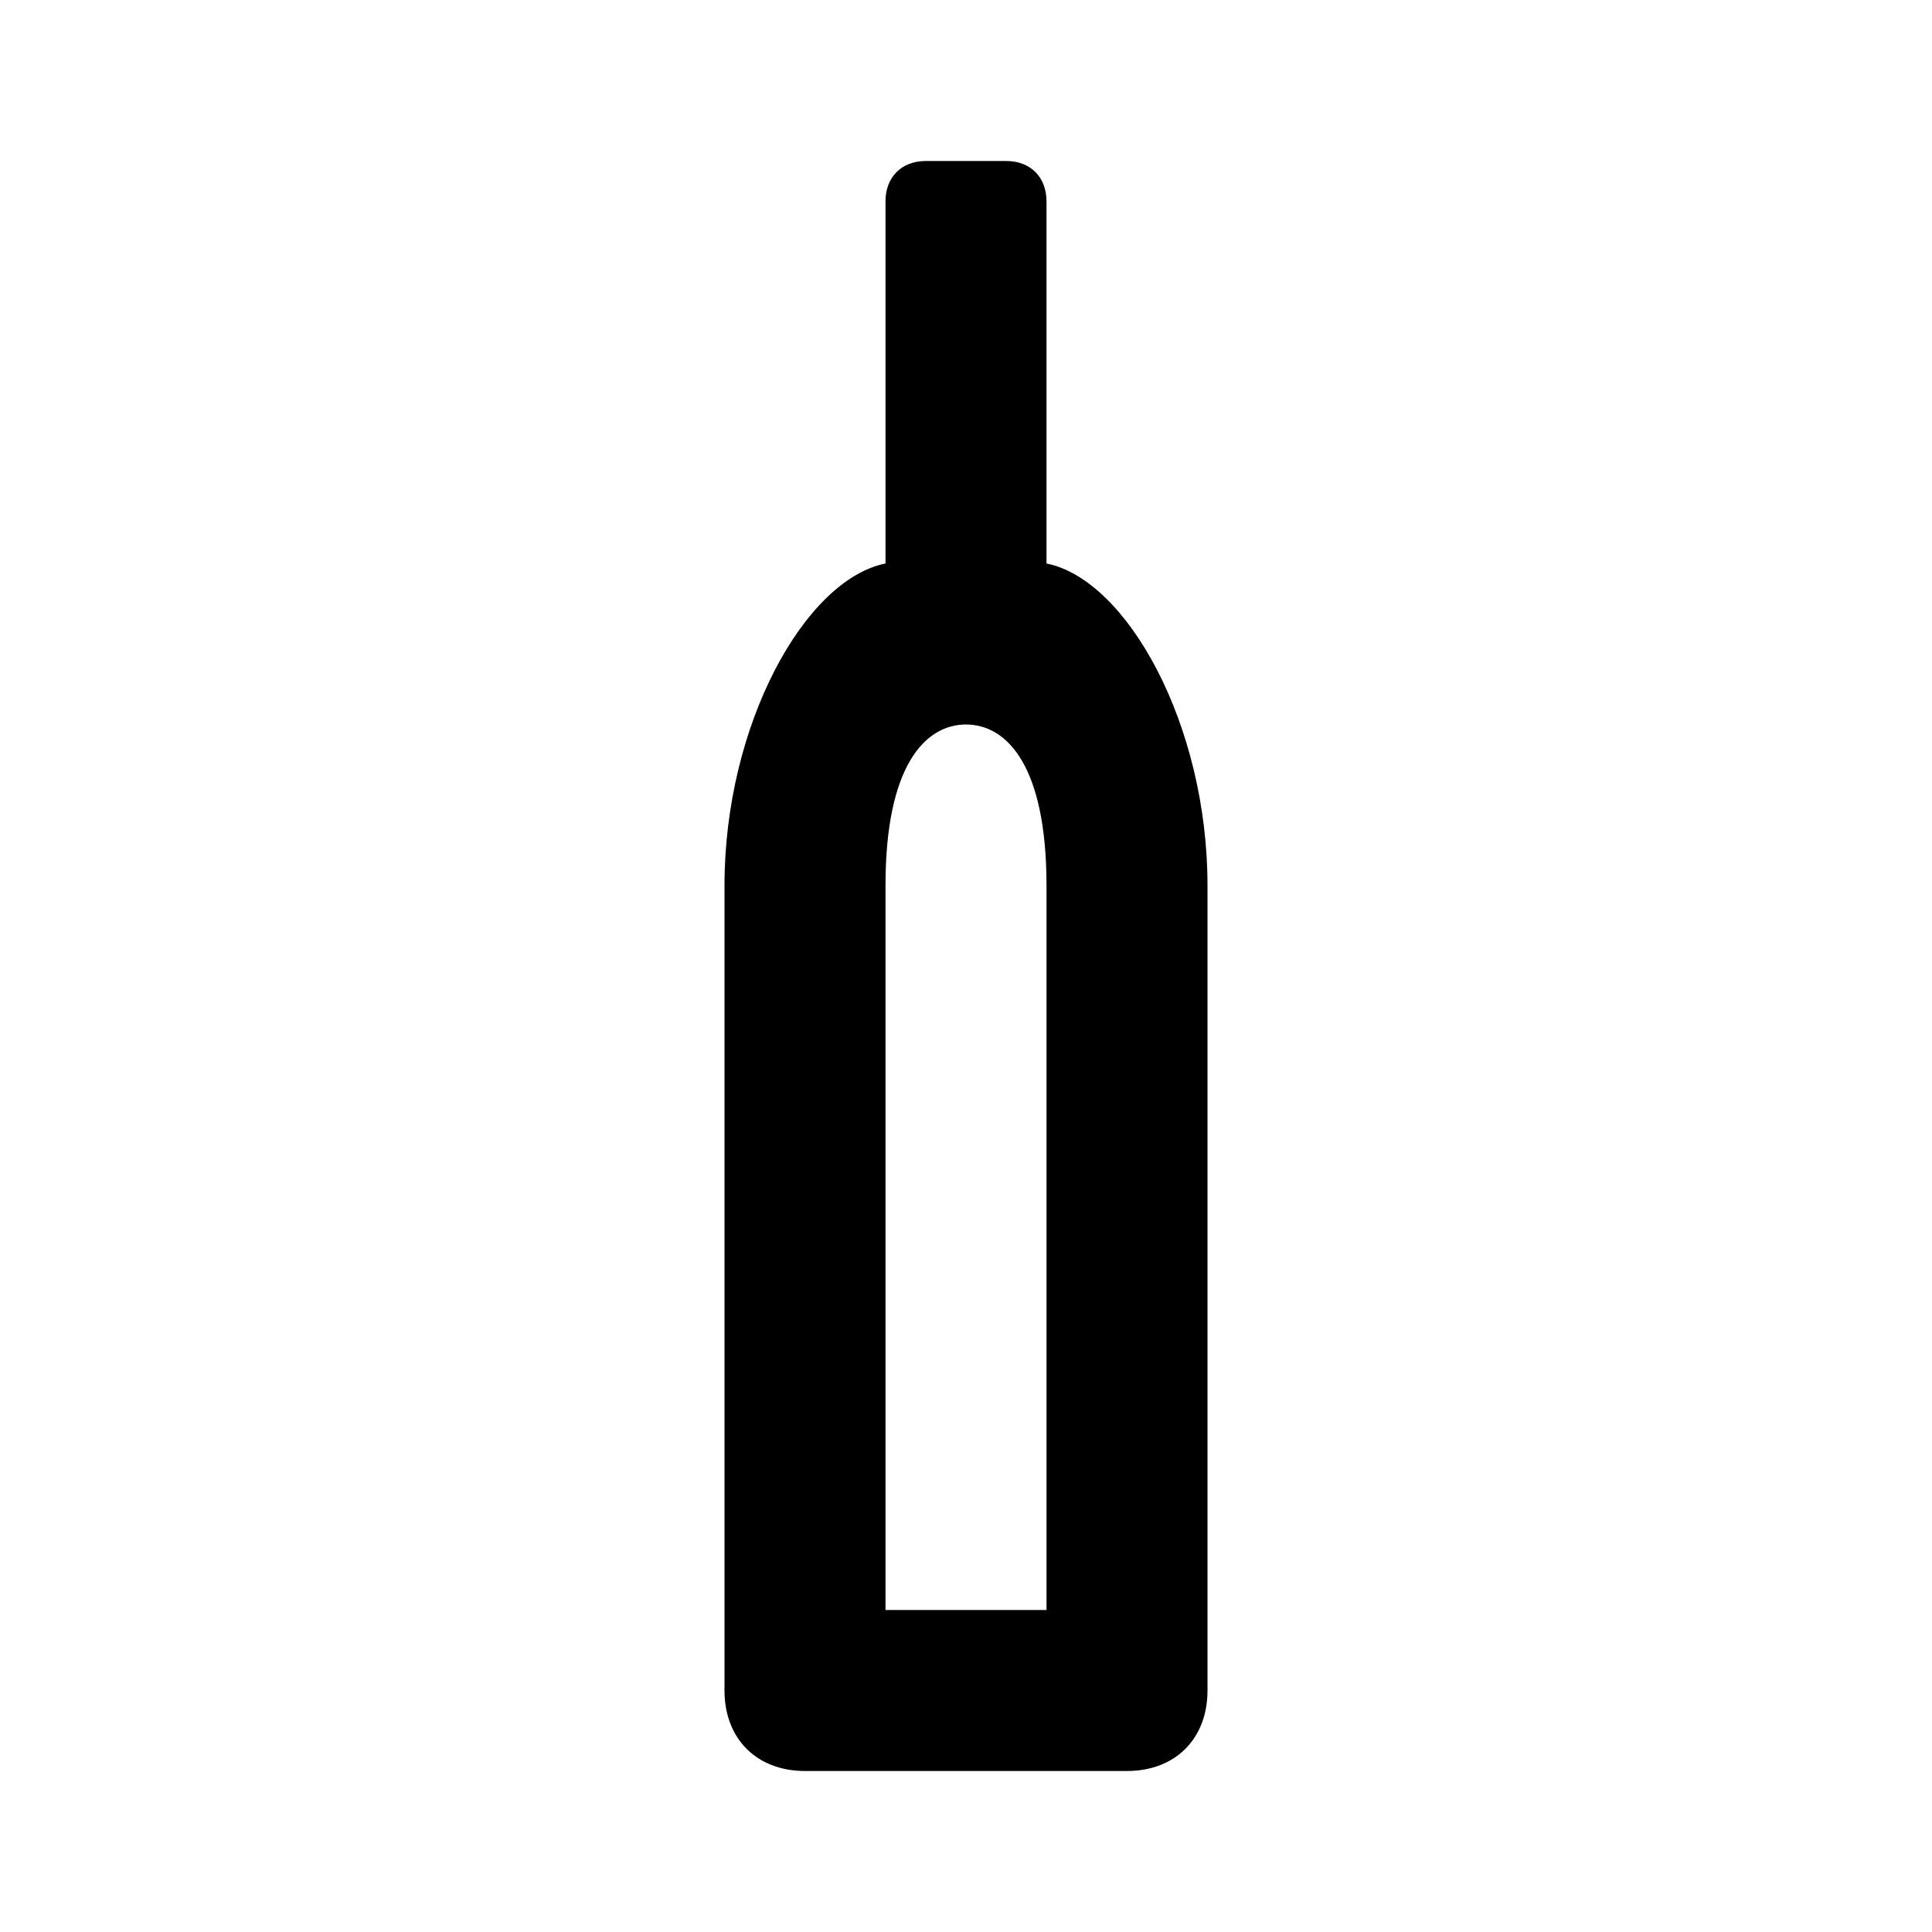
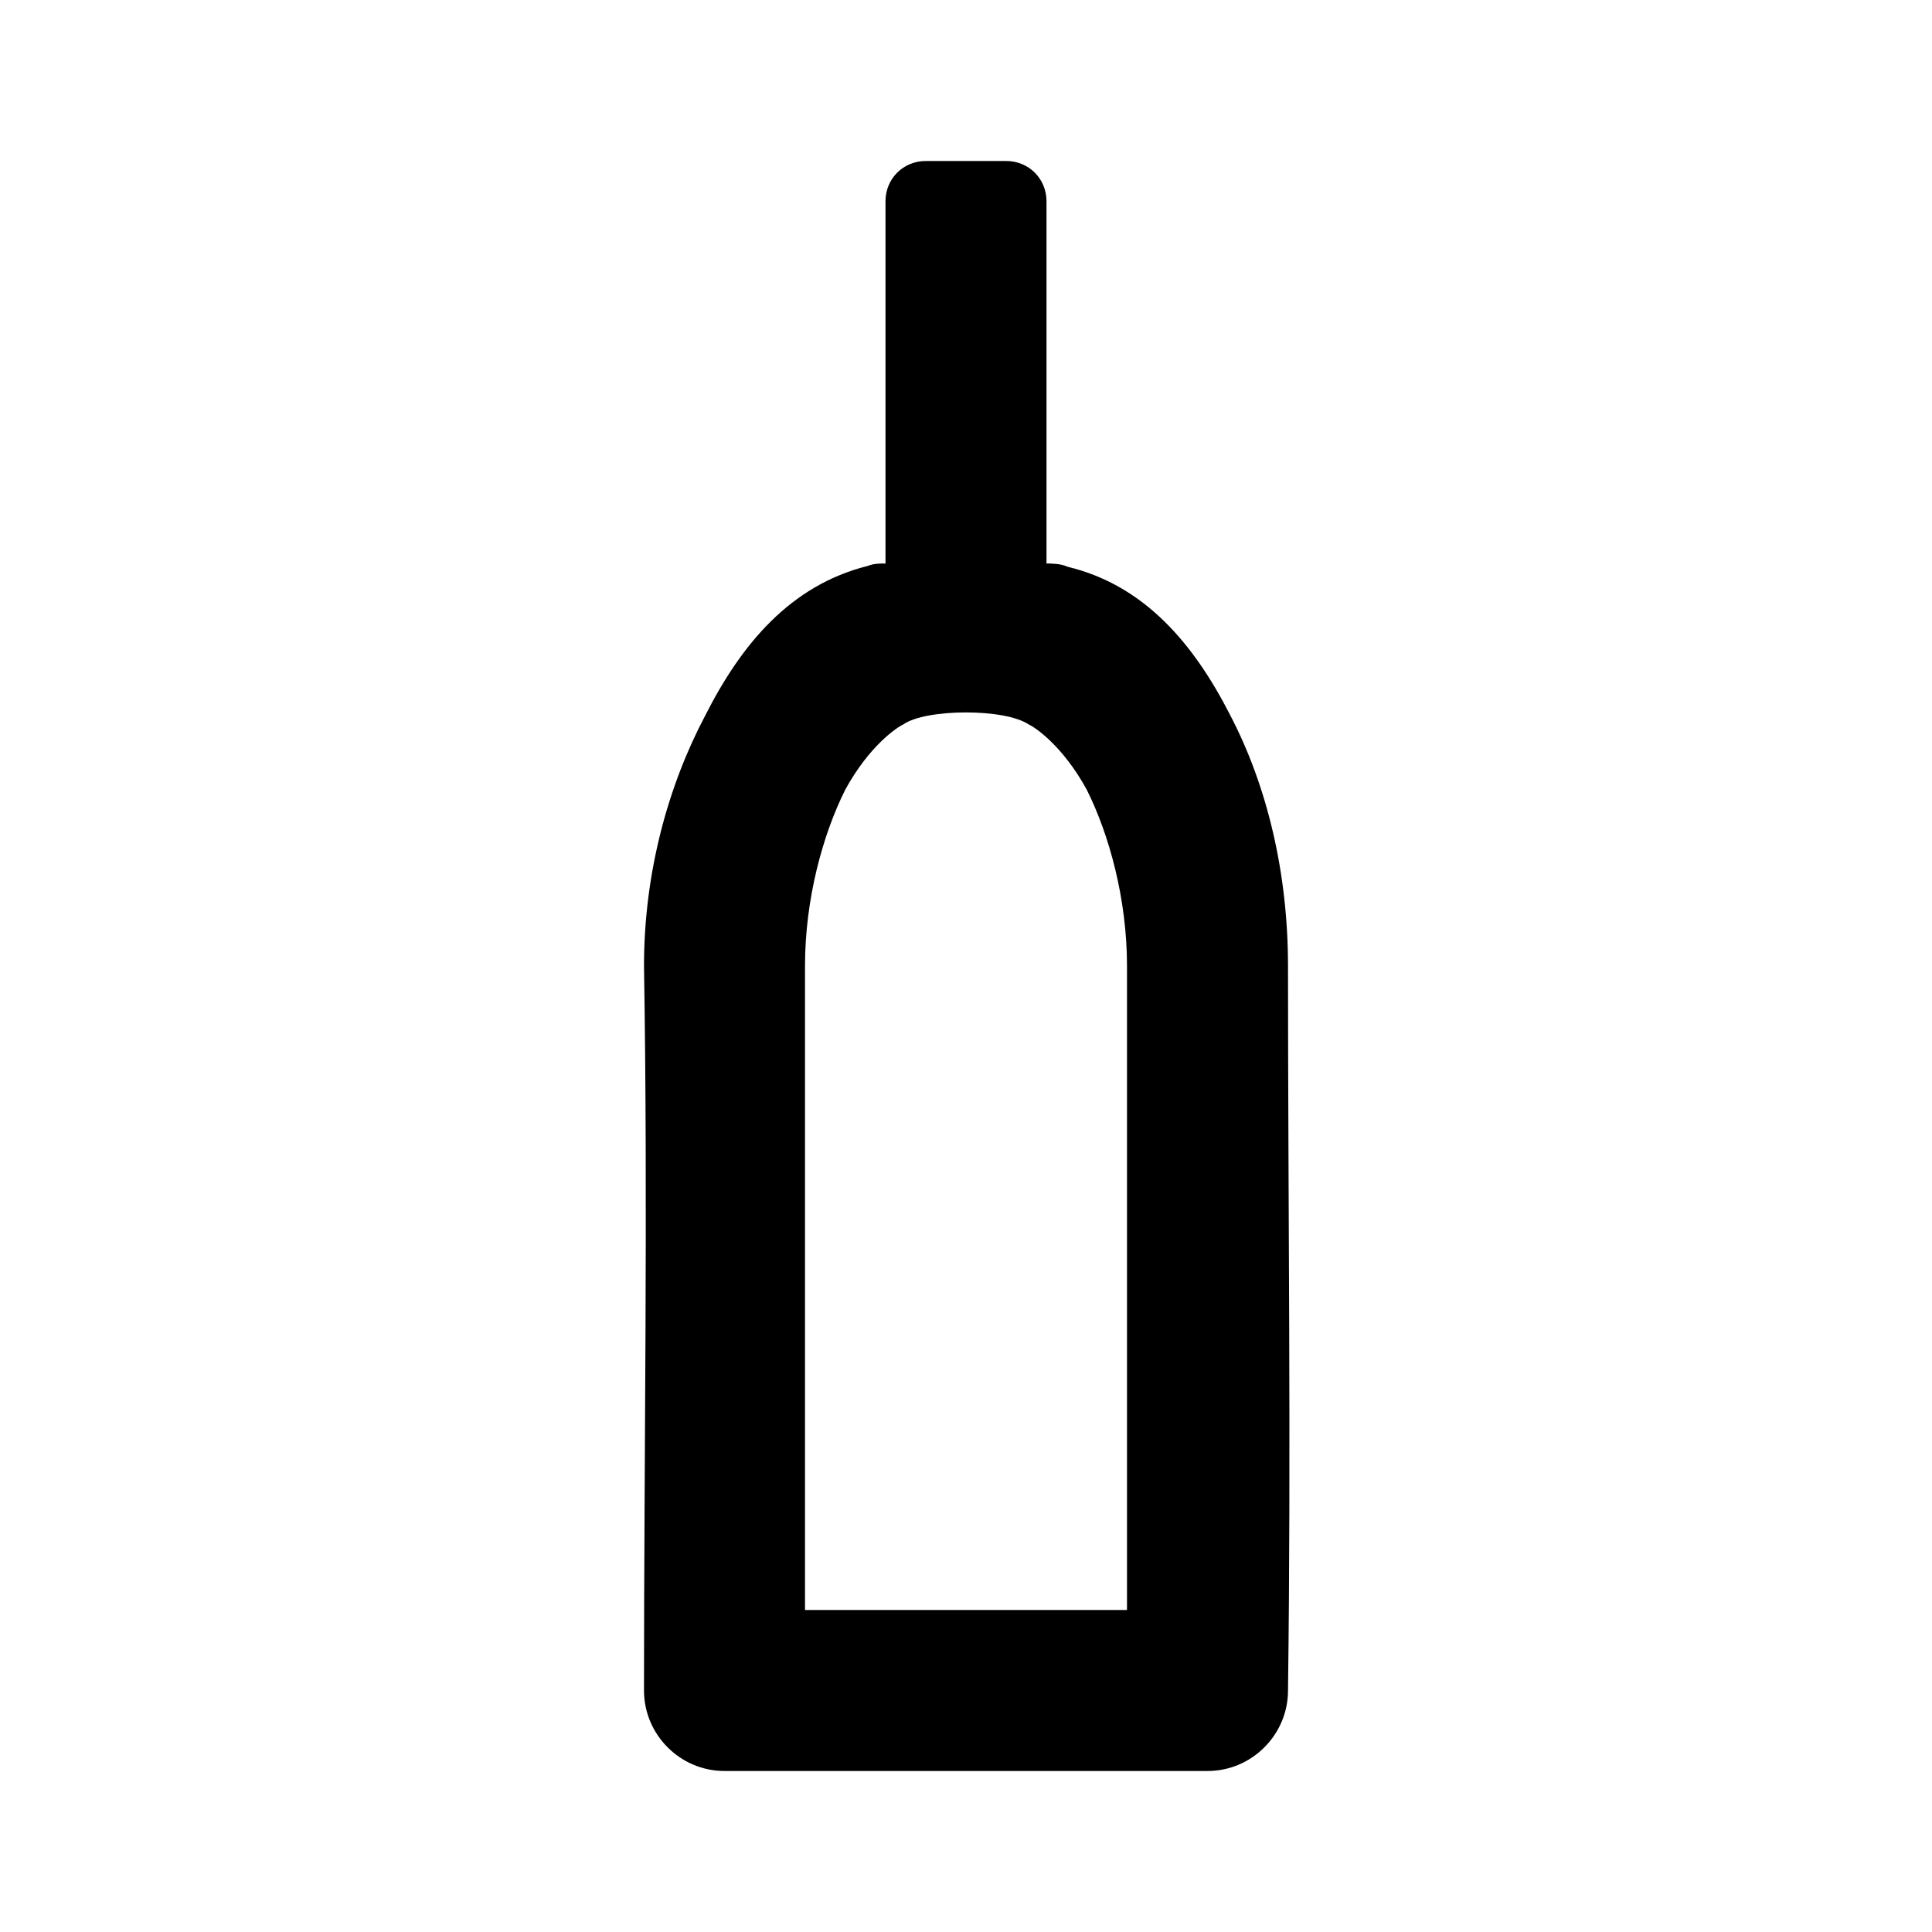
<svg xmlns="http://www.w3.org/2000/svg" version="1.1" id="mdi-bottle-wine-outline" width="24" height="24" viewBox="0 0 24 24">
-   <path d="M11.5 2H12.5C12.8 2 13 2.2 13 2.5V7C14 7.2 15 9 15 11V21C15 21.6 14.6 22 14 22H10C9.4 22 9 21.6 9 21V11C9 9 10 7.2 11 7V2.5C11 2.2 11.2 2 11.5 2M12 9C11.5 9 11 9.5 11 11V20H13V11C13 9.5 12.5 9 12 9Z" />
+   <path d="M11.5 2C11.22 2 11 2.22 11 2.5V7C10.93 7 10.85 7 10.78 7.03C9.82 7.27 9.21 8 8.76 8.89C8.3 9.76 8 10.84 8 12C8.05 15 8 18.03 8 21C8 21.55 8.45 22 9 22C11 22 13 22 15 22C15.55 22 16 21.55 16 21C16.04 18 16 15 16 12C16 10.84 15.74 9.76 15.28 8.88C14.83 8 14.22 7.27 13.26 7.04C13.18 7 13.05 7 13 7V2.5C13 2.22 12.78 2 12.5 2M12 8.85C12.32 8.85 12.63 8.9 12.78 9C12.85 9.03 13.2 9.26 13.5 9.81C13.78 10.37 14 11.17 14 12V20H10V12C10 11.17 10.22 10.37 10.5 9.81C10.8 9.26 11.15 9.03 11.22 9C11.36 8.9 11.68 8.85 12 8.85Z" />
</svg>
